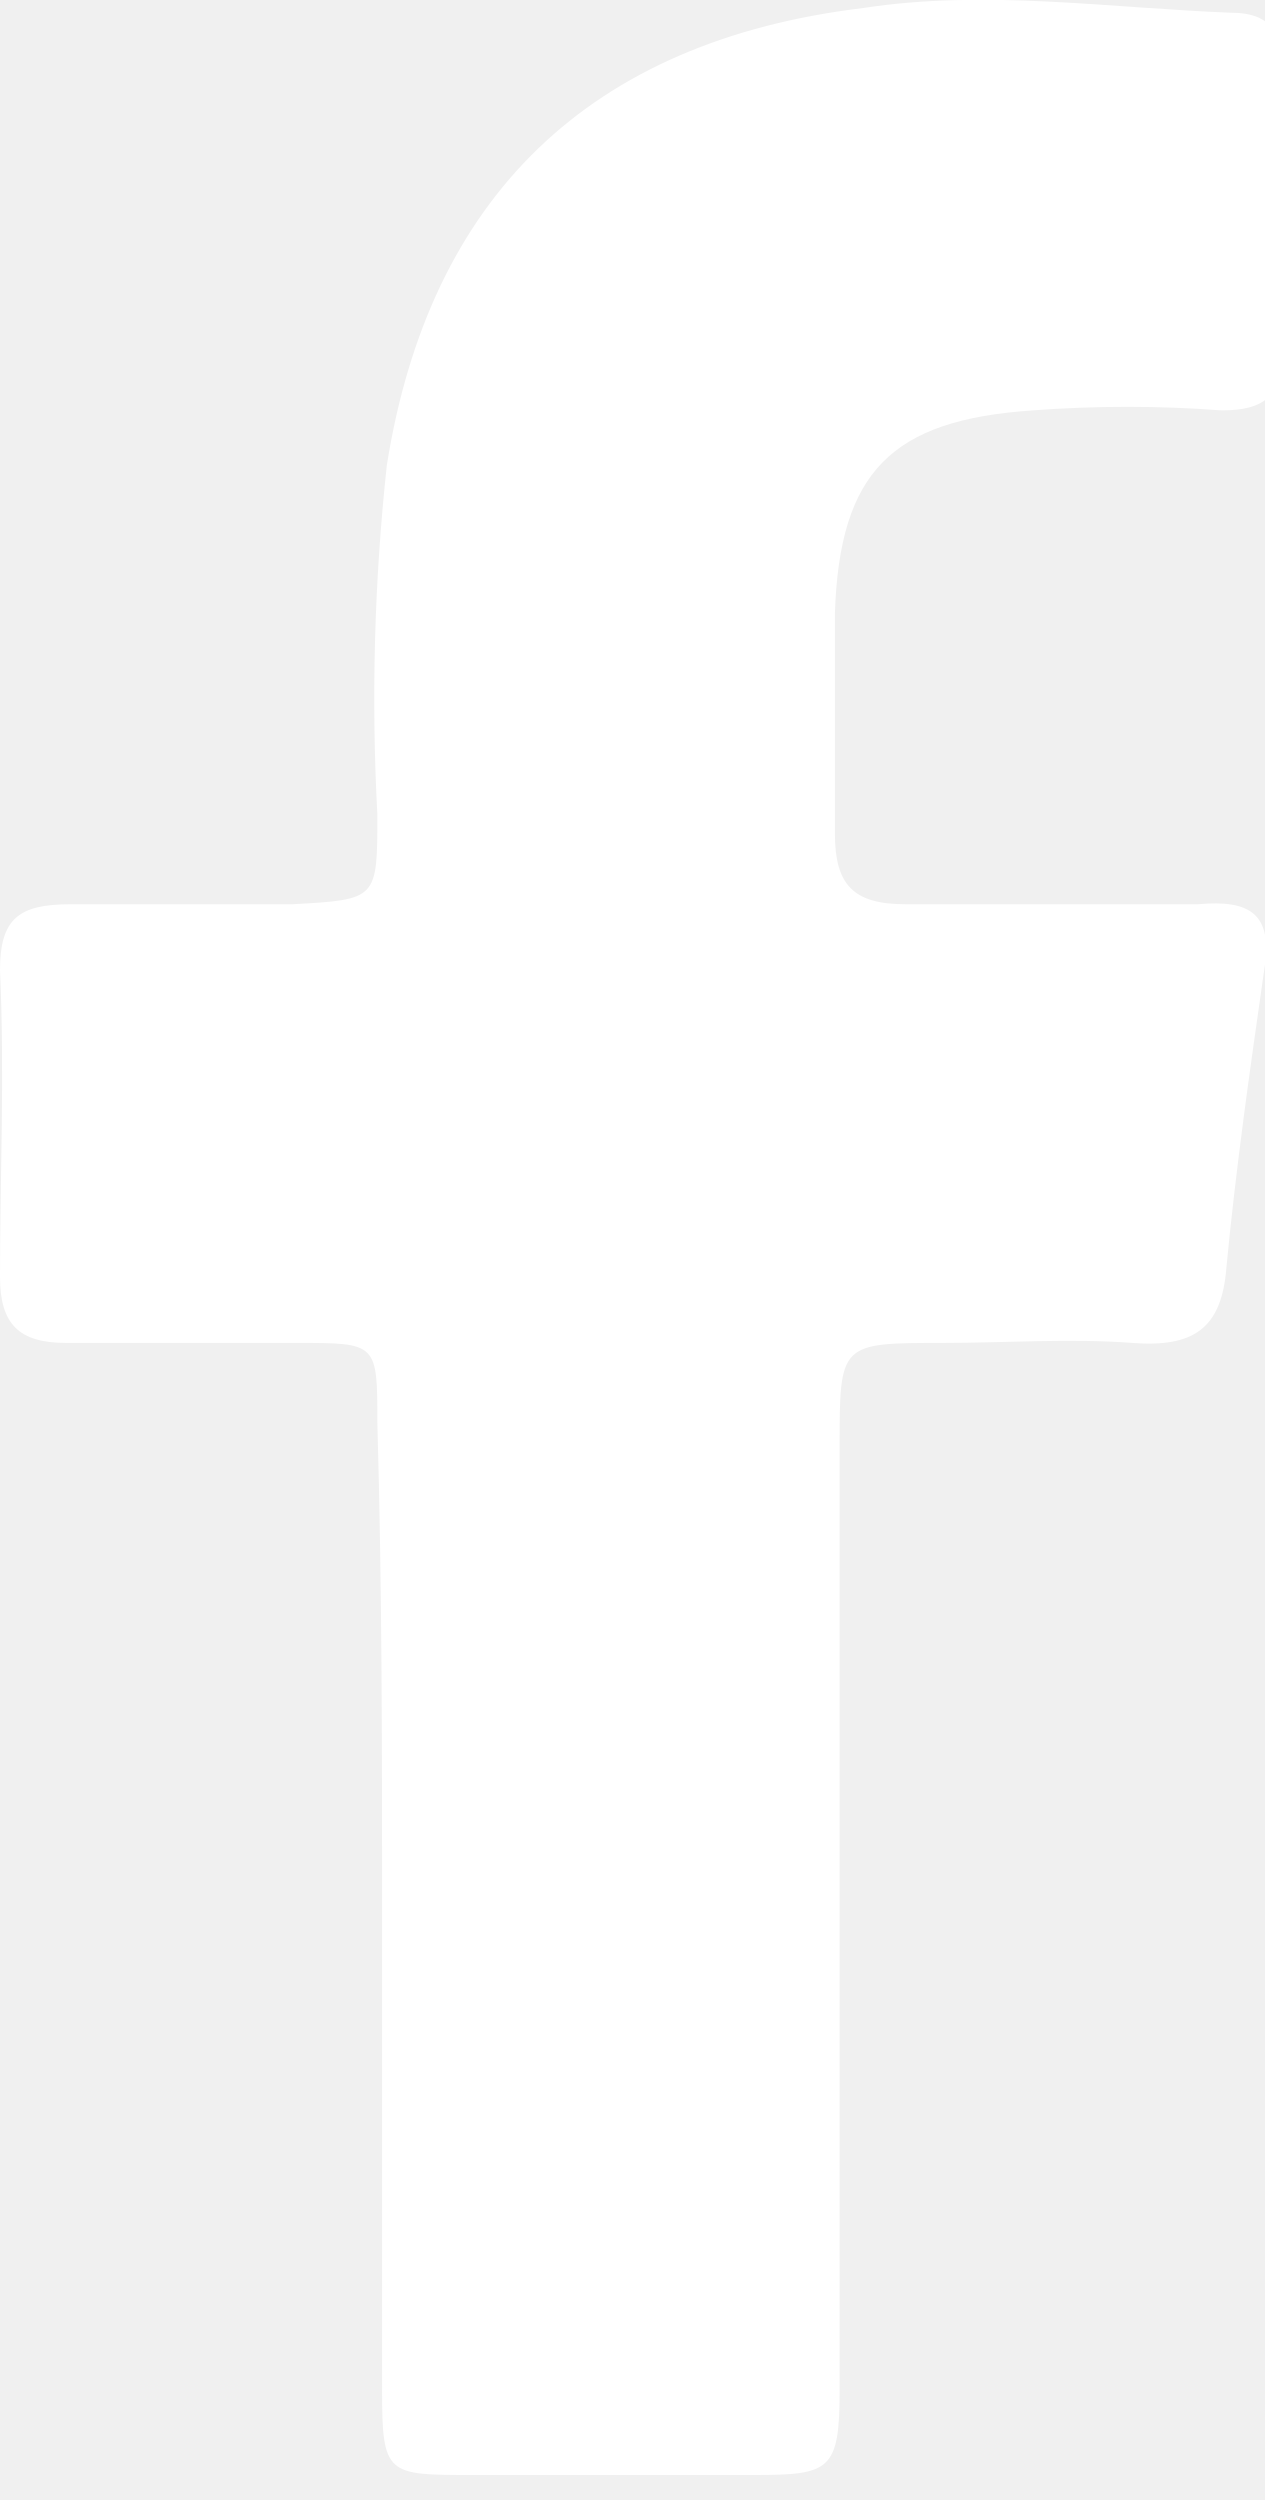
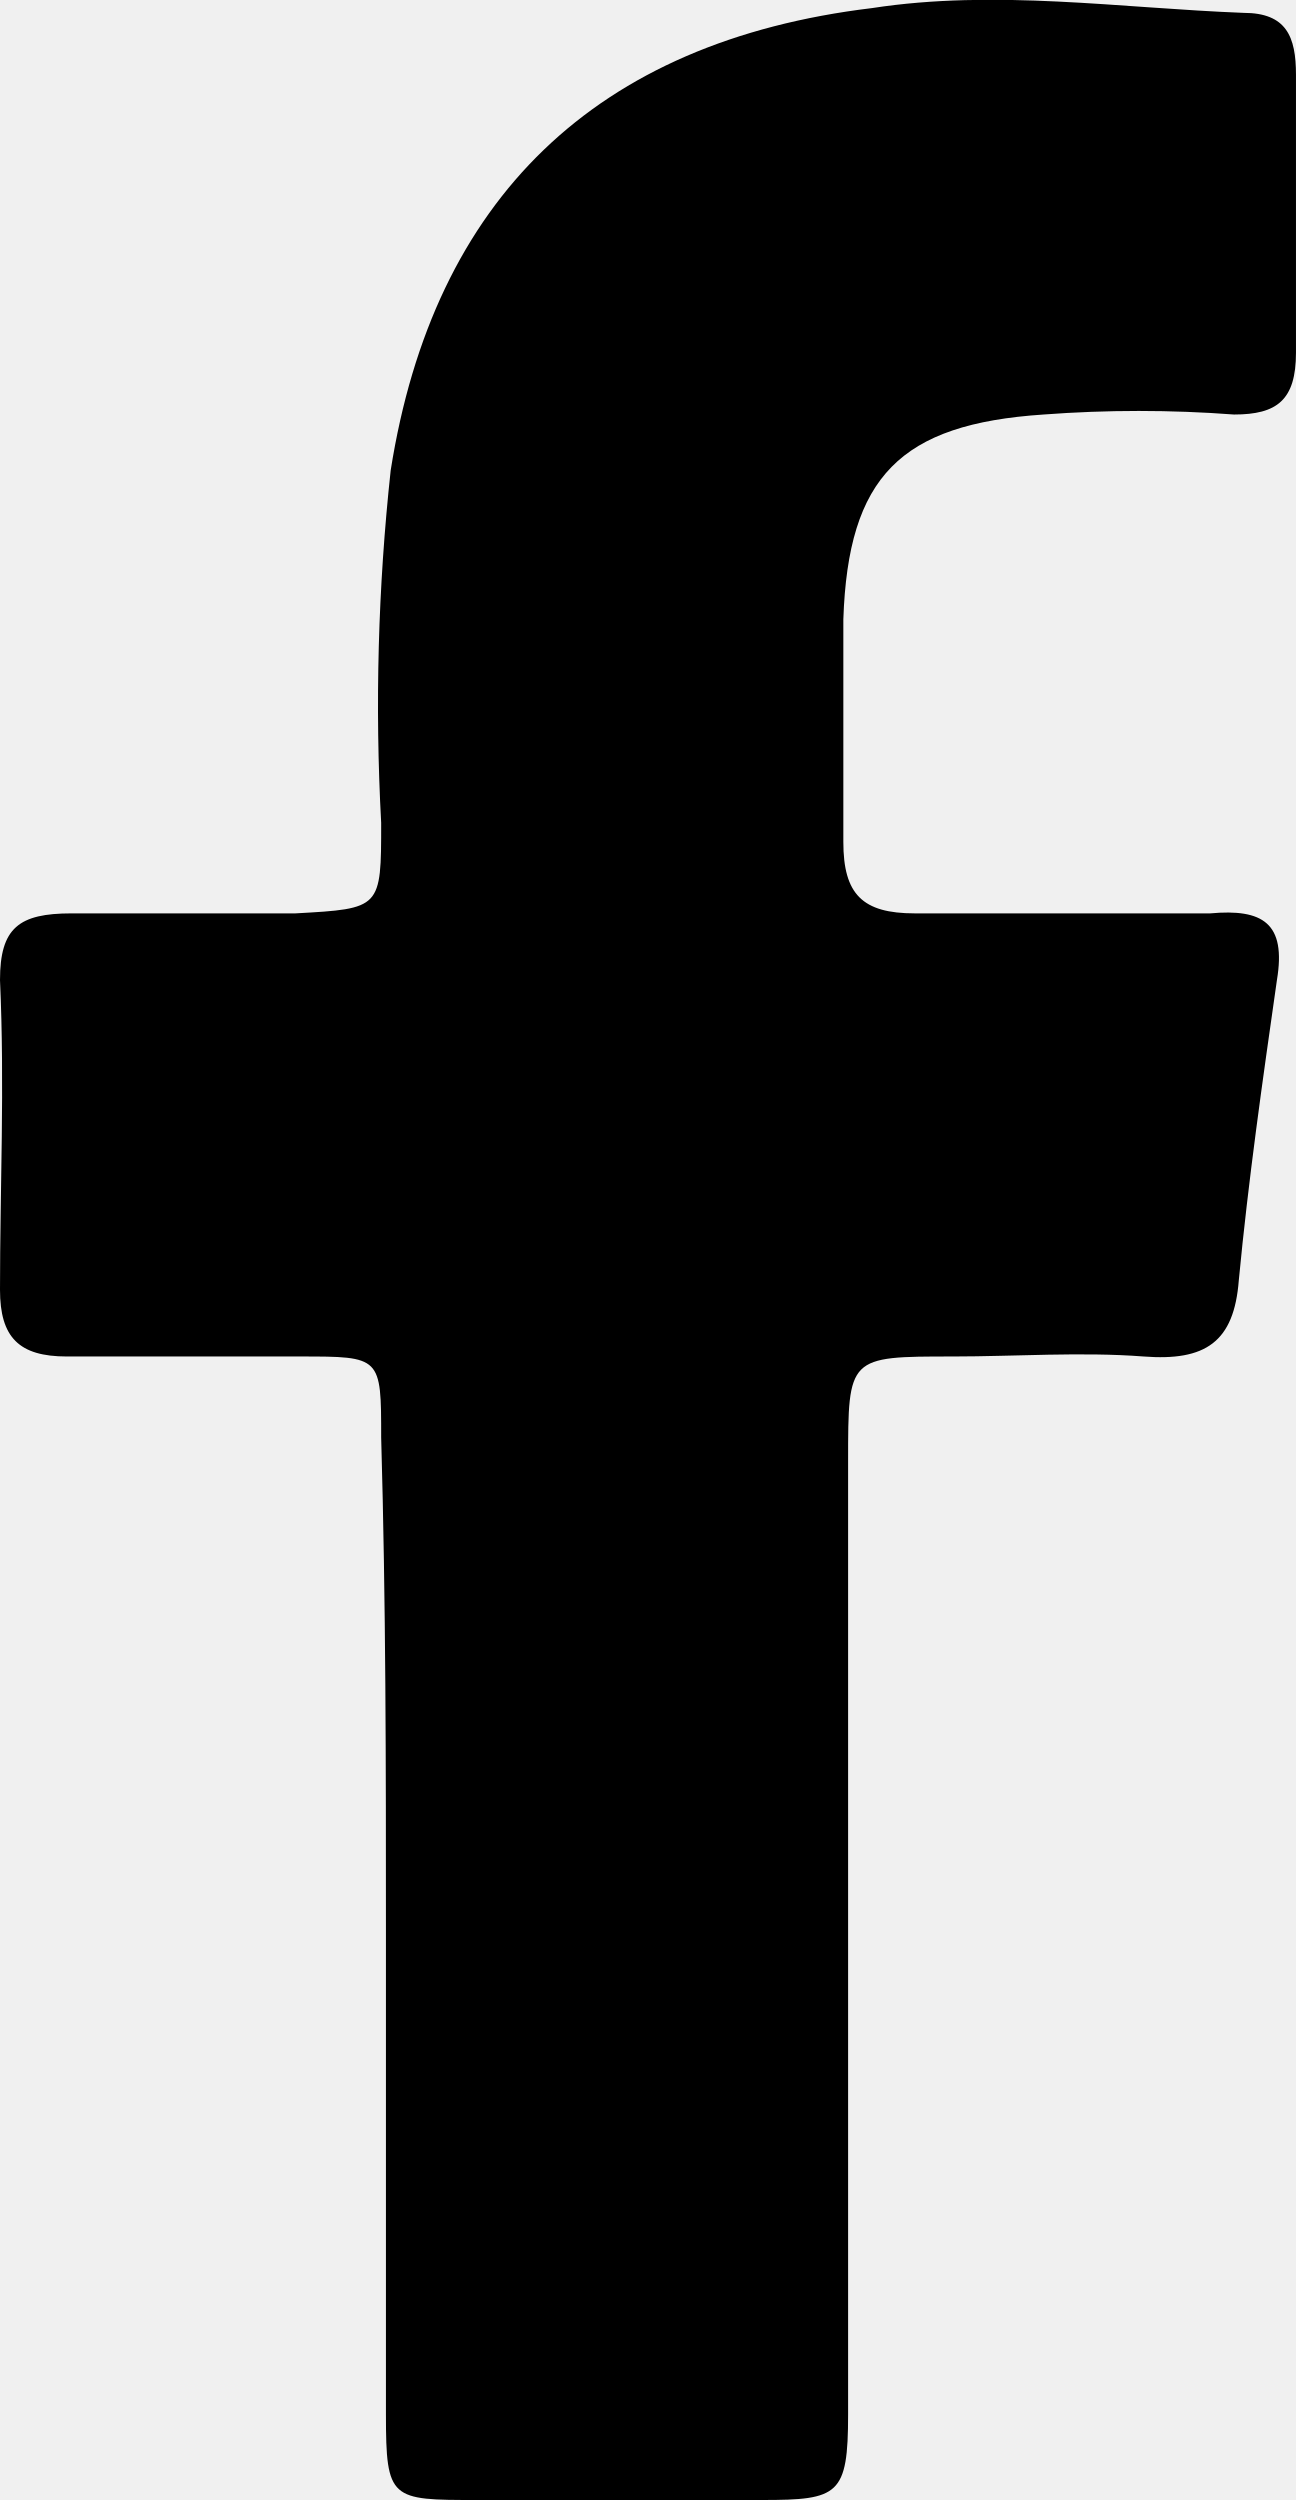
- <svg xmlns="http://www.w3.org/2000/svg" id="Layer_1" data-name="Layer 1" viewBox="0 0 26.8 53">
-   <path d="M1.4,28.47H6.3c1.7,0,1.7,0,1.7,1.7.1,3.5.1,6.9.1,10.3v10.2c0,1.8.1,1.8,1.9,1.8h6c1.6,0,1.8-.1,1.8-1.8v-20c0-2.2,0-2.2,2.2-2.2,1.3,0,2.7-.1,4,0s1.9-.3,2-1.6c.2-2.1.5-4.2.8-6.3.2-1.2-.3-1.5-1.4-1.4H19.2c-1.1,0-1.5-.4-1.5-1.5V13c.1-3,1.2-4.1,4.2-4.3a26.7,26.7,0,0,1,4,0c.9,0,1.3-.3,1.3-1.3V1.57c0-.8-.2-1.3-1.1-1.3-2.6-.1-5.2-.5-7.8-.1-5.8.7-9.2,4-10.1,9.7a46.06,46.06,0,0,0-.2,7.4c0,1.8,0,1.8-1.8,1.9H1.5c-1.1,0-1.5.3-1.5,1.4.1,2.2,0,4.4,0,6.5C0,28.07.4,28.47,1.4,28.47Z" fill="#fff" />
+ <svg xmlns="http://www.w3.org/2000/svg" id="Layer_1" data-name="Layer 1" viewBox="0 0 27.2 52.47">
+   <path id="ef" d="M1.4,28.47H6.3c1.7,0,1.7,0,1.7,1.7.1,3.5.1,6.9.1,10.3v10.2c0,1.8.1,1.8,1.9,1.8h6c1.6,0,1.8-.1,1.8-1.8v-20c0-2.2,0-2.2,2.2-2.2,1.3,0,2.7-.1,4,0s1.9-.3,2-1.6c.2-2.1.5-4.2.8-6.3.2-1.2-.3-1.5-1.4-1.4H19.2c-1.1,0-1.5-.4-1.5-1.5V13c.1-3,1.2-4.1,4.2-4.3a26.7,26.7,0,0,1,4,0c.9,0,1.3-.3,1.3-1.3V1.57c0-.8-.2-1.3-1.1-1.3-2.6-.1-5.2-.5-7.8-.1-5.8.7-9.2,4-10.1,9.7a45.76,45.76,0,0,0-.2,7.4c0,1.8,0,1.8-1.8,1.9H1.5c-1.1,0-1.5.3-1.5,1.4.1,2.2,0,4.4,0,6.5C0,28.07.4,28.47,1.4,28.47Z" />
</svg>
